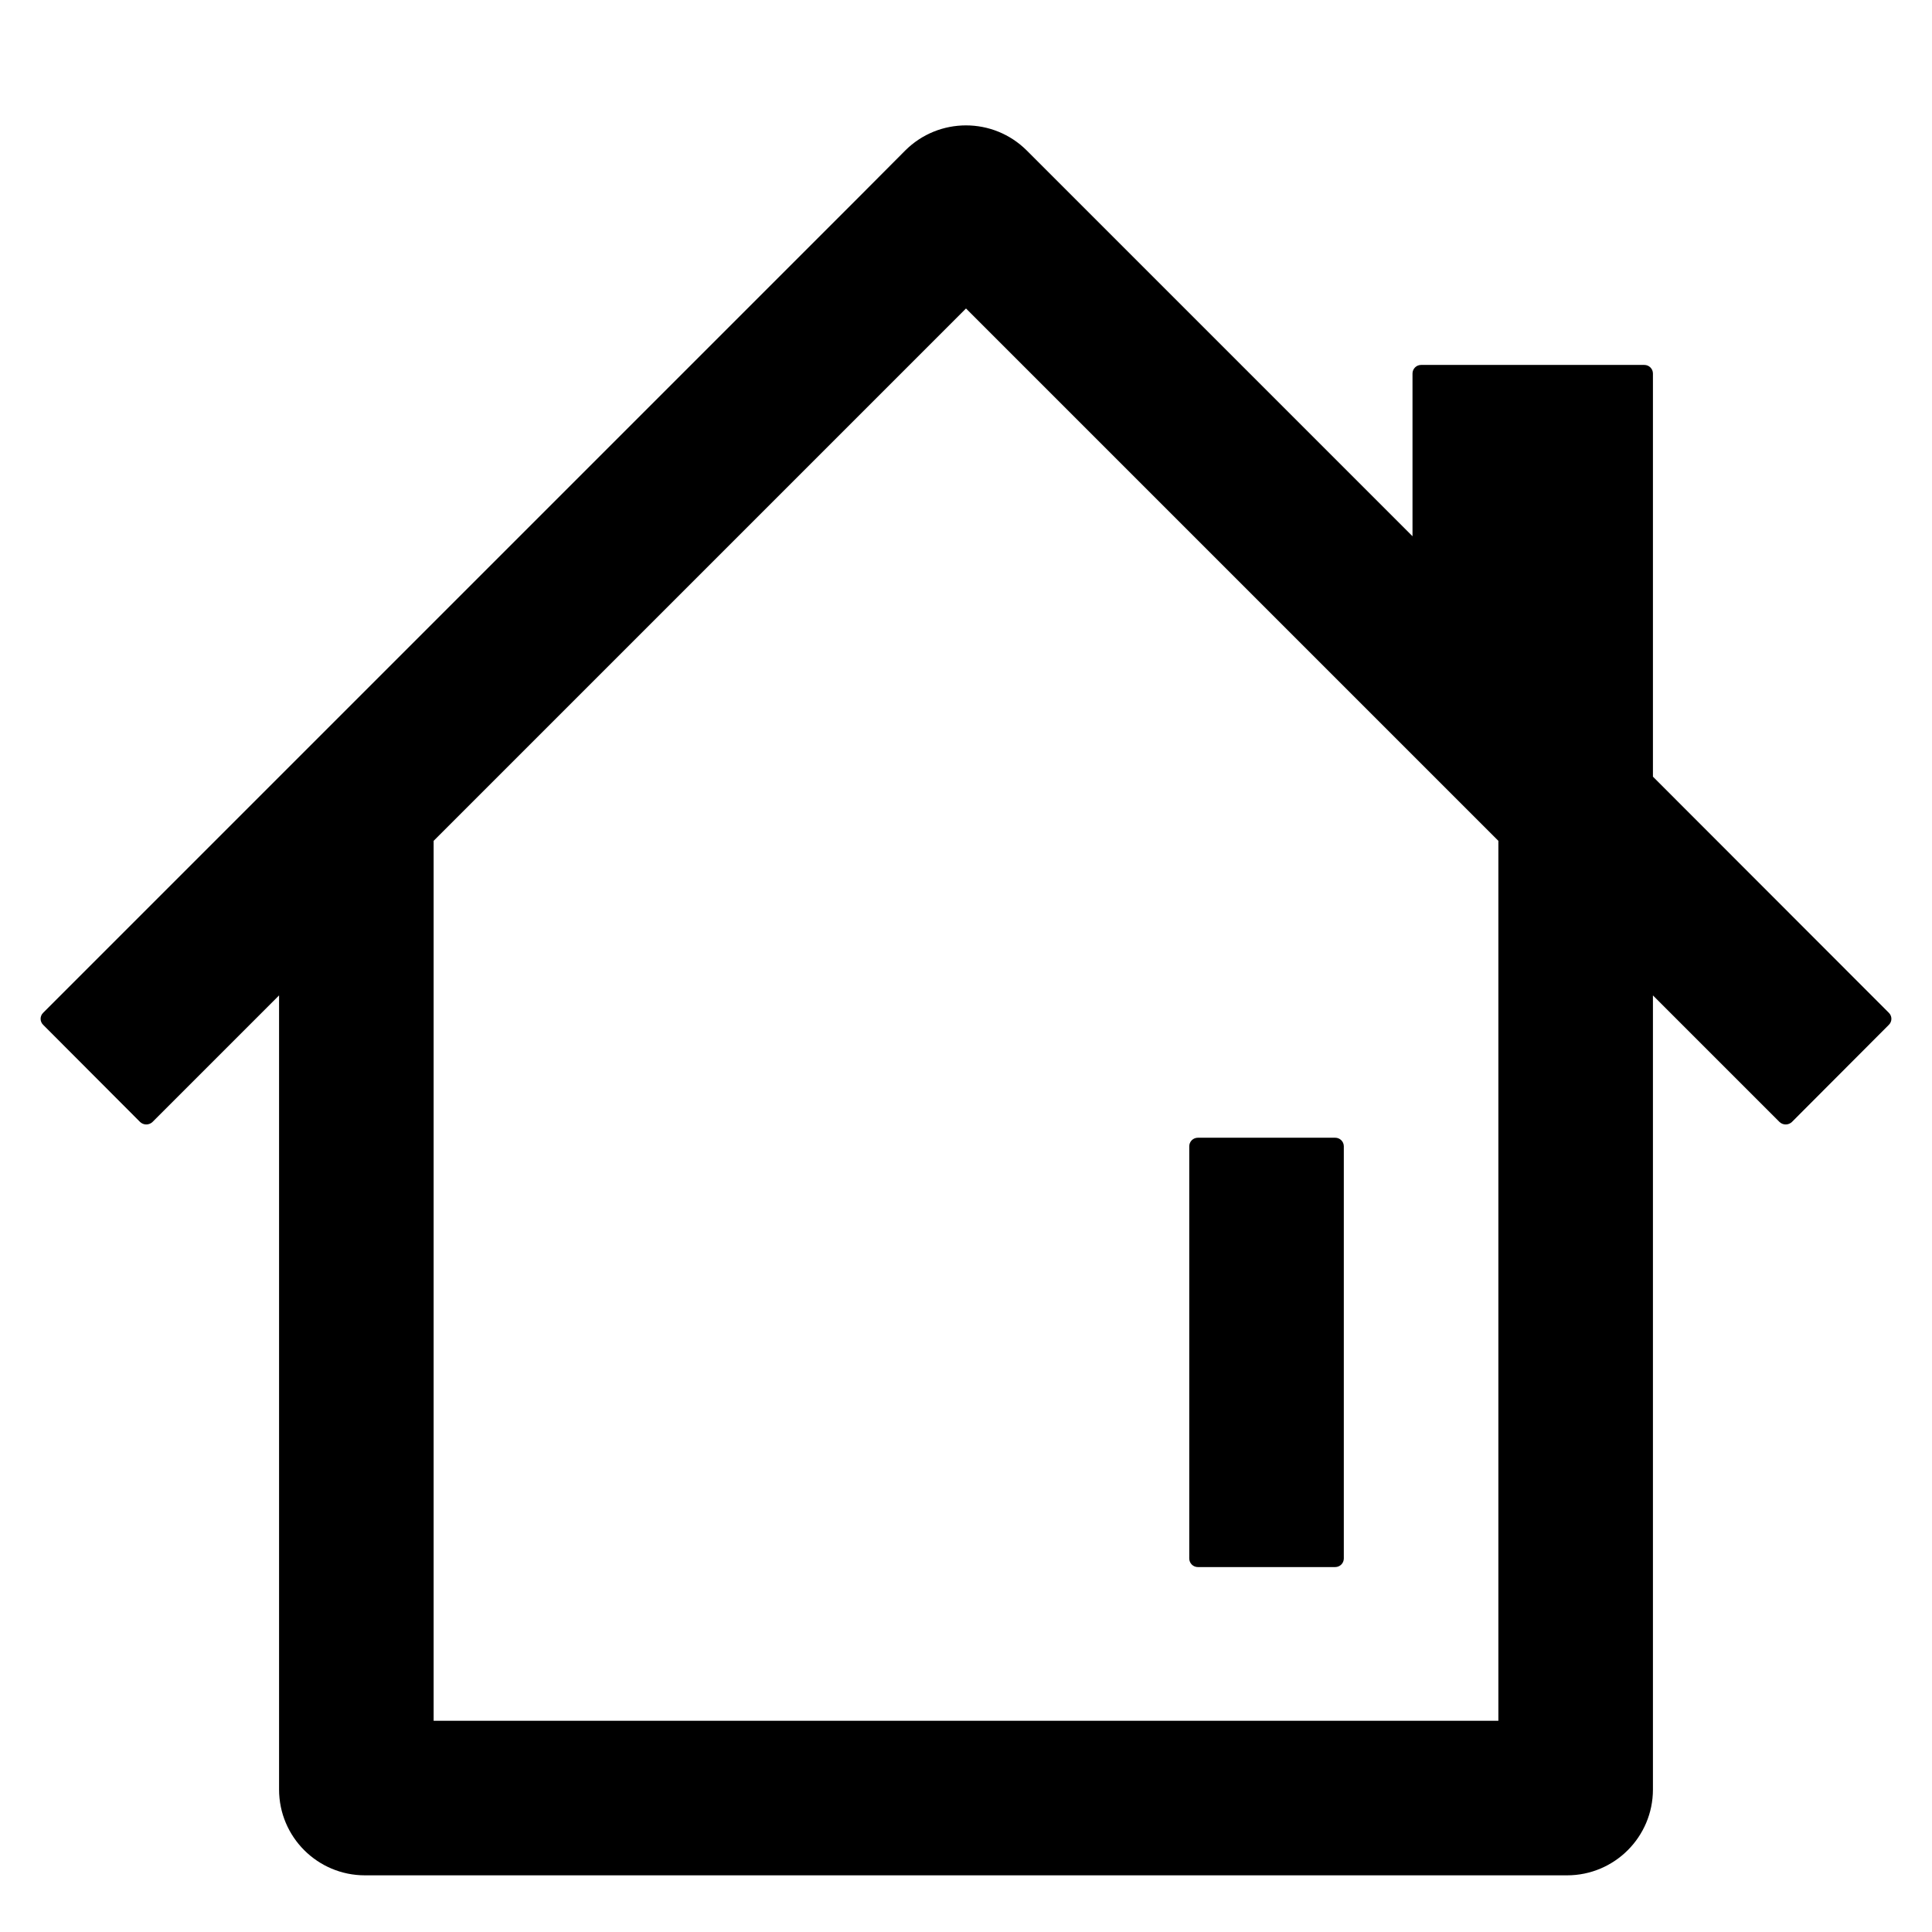
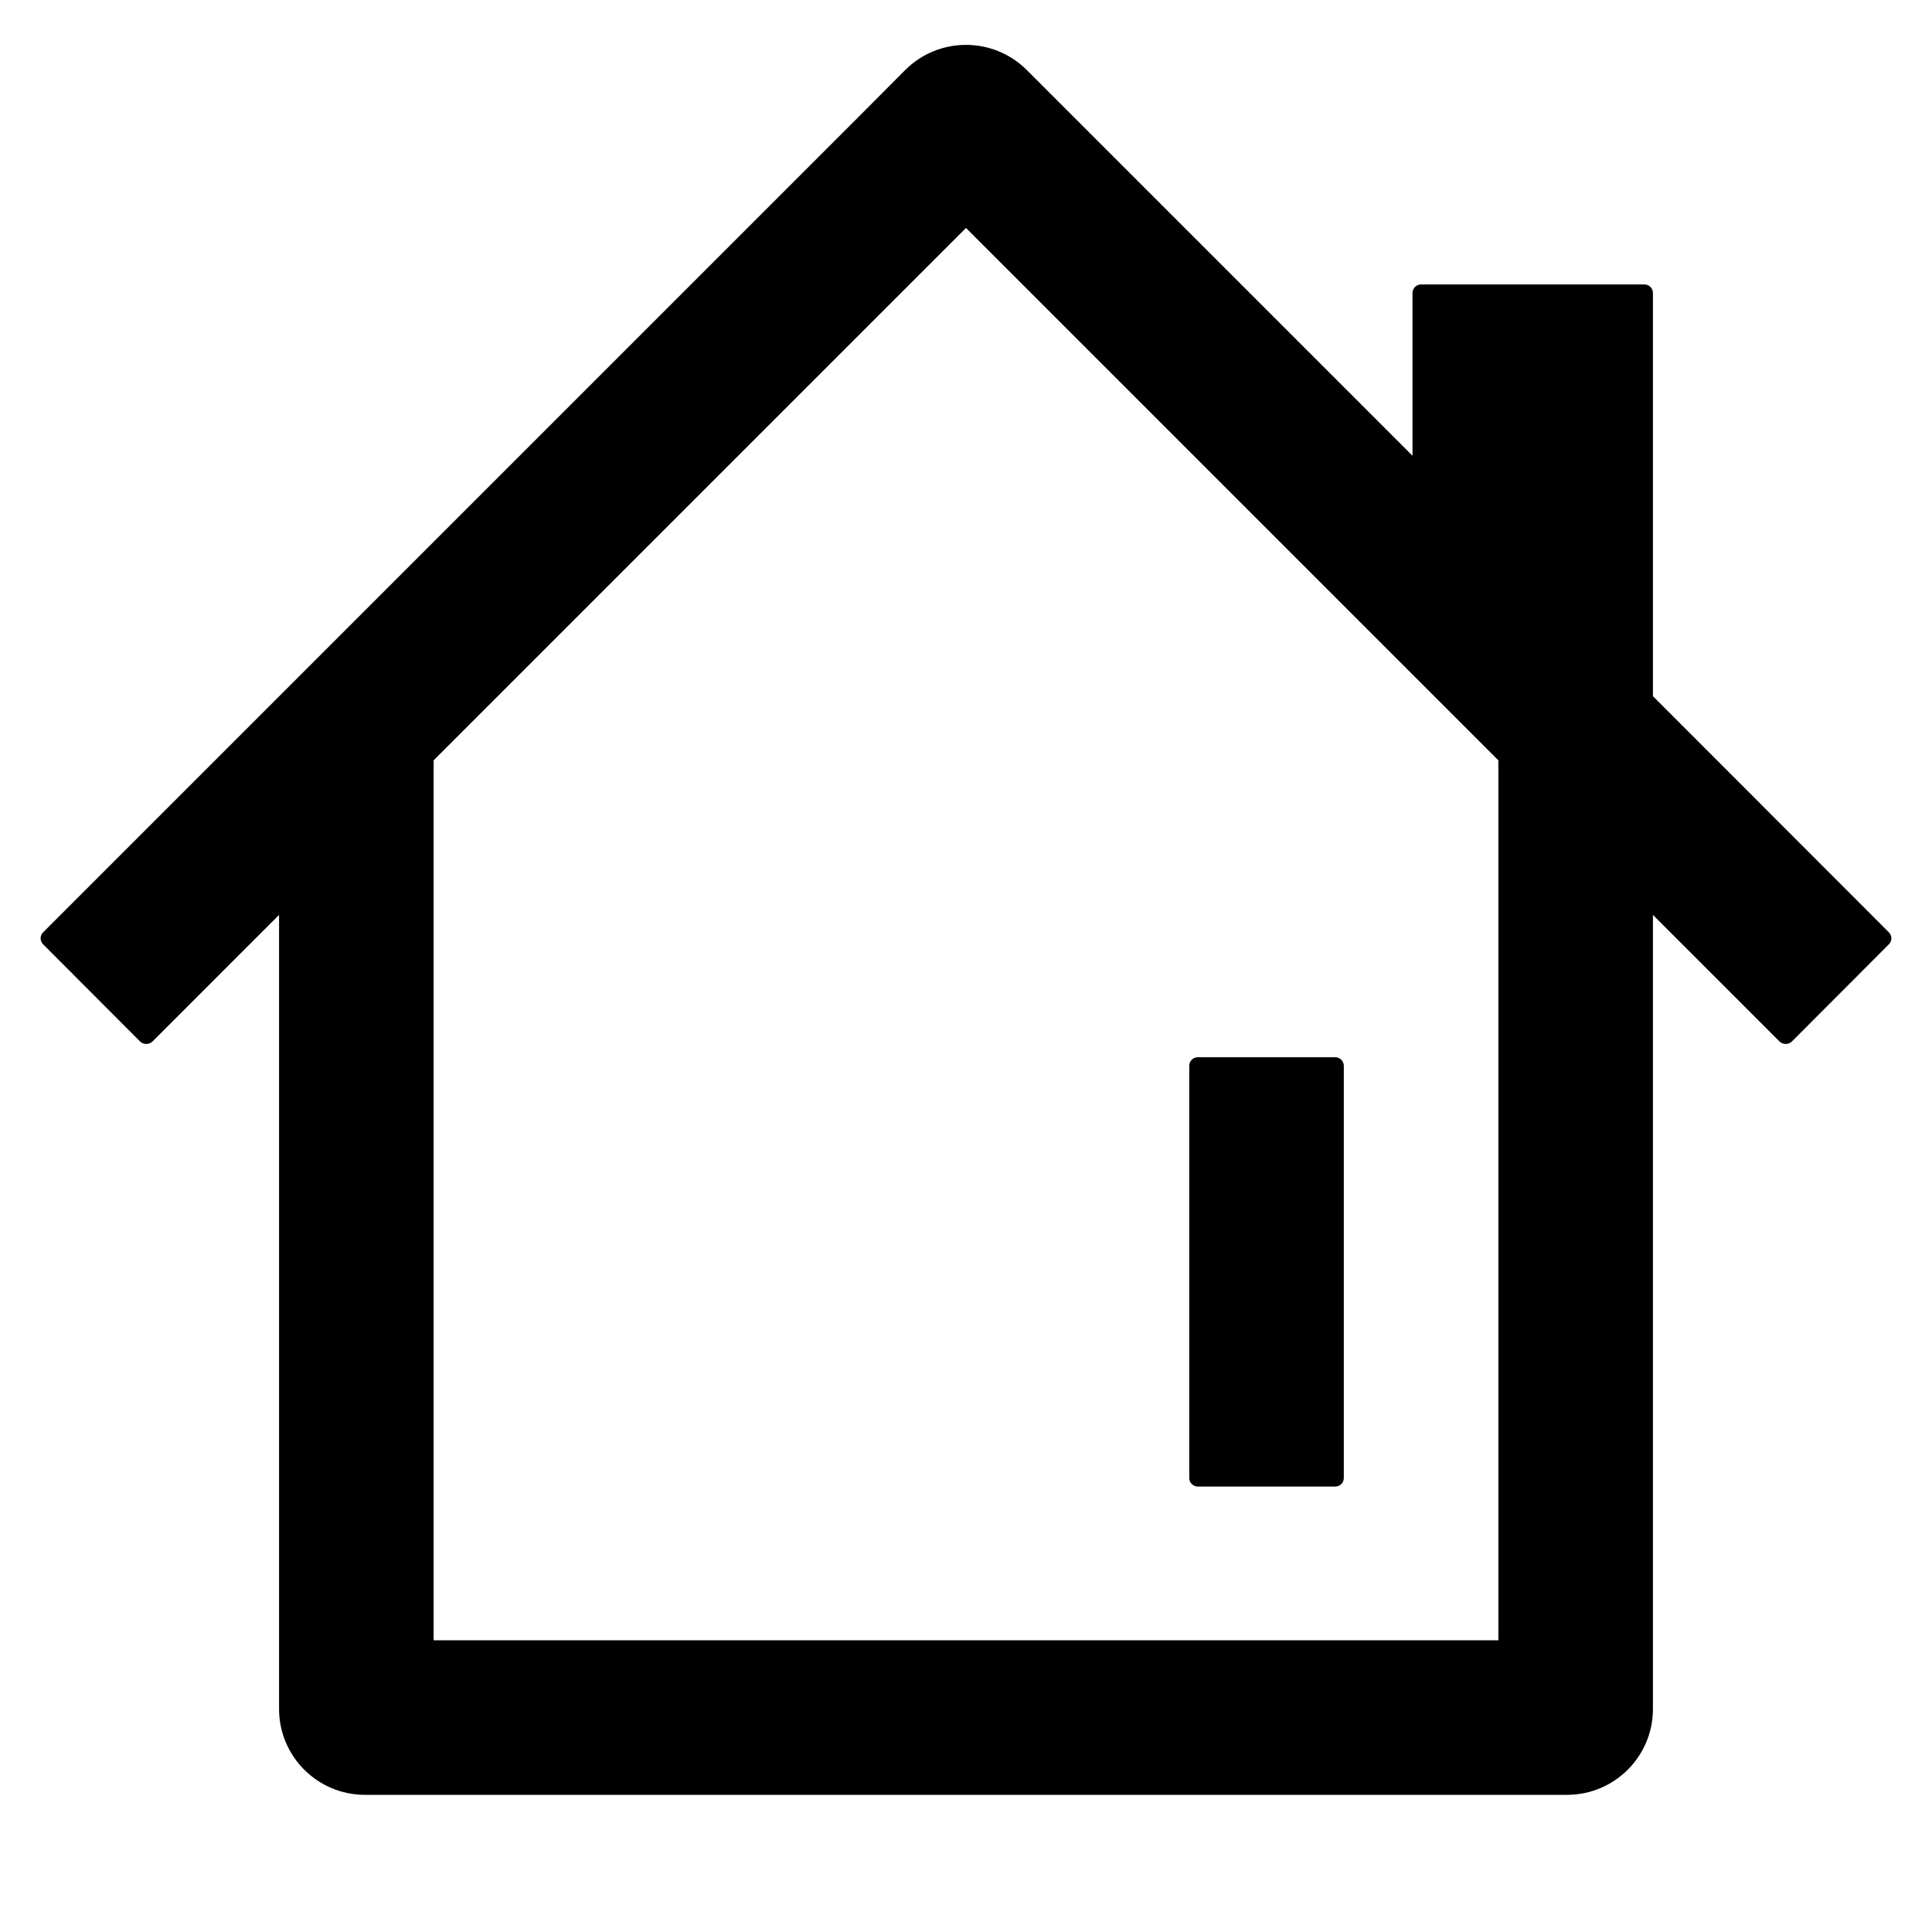
- <svg xmlns="http://www.w3.org/2000/svg" t="1754559149258" class="icon" viewBox="0 0 1024 1024" version="1.1" p-id="2120" width="128" height="128">
-   <path d="M634.88 830.578h72.818a4.551 4.551 0 0 0 4.551-4.551V607.573a4.551 4.551 0 0 0-4.551-4.551h-72.818a4.551 4.551 0 0 0-4.551 4.551v218.453a4.551 4.551 0 0 0 4.551 4.551z m366.251-293.774L876.089 411.648V197.973a4.551 4.551 0 0 0-4.551-4.551H753.209a4.551 4.551 0 0 0-4.551 4.551v86.244L544.199 79.758a45.625 45.625 0 0 0-64.398 0l-25.714 25.828-431.218 431.218a4.437 4.437 0 0 0 0 6.372l51.428 51.541a4.779 4.779 0 0 0 6.485 0l67.129-67.129v420.864a45.511 45.511 0 0 0 45.511 45.511h637.156a45.511 45.511 0 0 0 45.511-45.511V527.588l67.129 67.129a4.779 4.779 0 0 0 6.485 0l51.428-51.541a4.437 4.437 0 0 0 0-6.372zM794.169 912.043H229.831V445.668l282.169-282.169 282.169 282.169z" p-id="2121" />
+ <svg xmlns="http://www.w3.org/2000/svg" t="1755079362314" class="icon" viewBox="0 0 1024 1024" version="1.1" p-id="2270" width="128" height="128">
+   <path d="M634.88 787.911h72.818a4.551 4.551 0 0 0 4.551-4.551V564.907a4.551 4.551 0 0 0-4.551-4.551h-72.818a4.551 4.551 0 0 0-4.551 4.551v218.453a4.551 4.551 0 0 0 4.551 4.551z m366.251-293.774L876.089 368.981V155.307a4.551 4.551 0 0 0-4.551-4.551H753.209a4.551 4.551 0 0 0-4.551 4.551v86.244L544.199 37.092a45.625 45.625 0 0 0-64.398 0l-25.714 25.828-431.218 431.218a4.437 4.437 0 0 0 0 6.372l51.428 51.541a4.779 4.779 0 0 0 6.485 0l67.129-67.129v420.864a45.511 45.511 0 0 0 45.511 45.511h637.156a45.511 45.511 0 0 0 45.511-45.511V484.921l67.129 67.129a4.779 4.779 0 0 0 6.485 0l51.428-51.541a4.437 4.437 0 0 0 0-6.372zM794.169 869.376H229.831V403.001l282.169-282.169 282.169 282.169z" p-id="2271" />
</svg>
